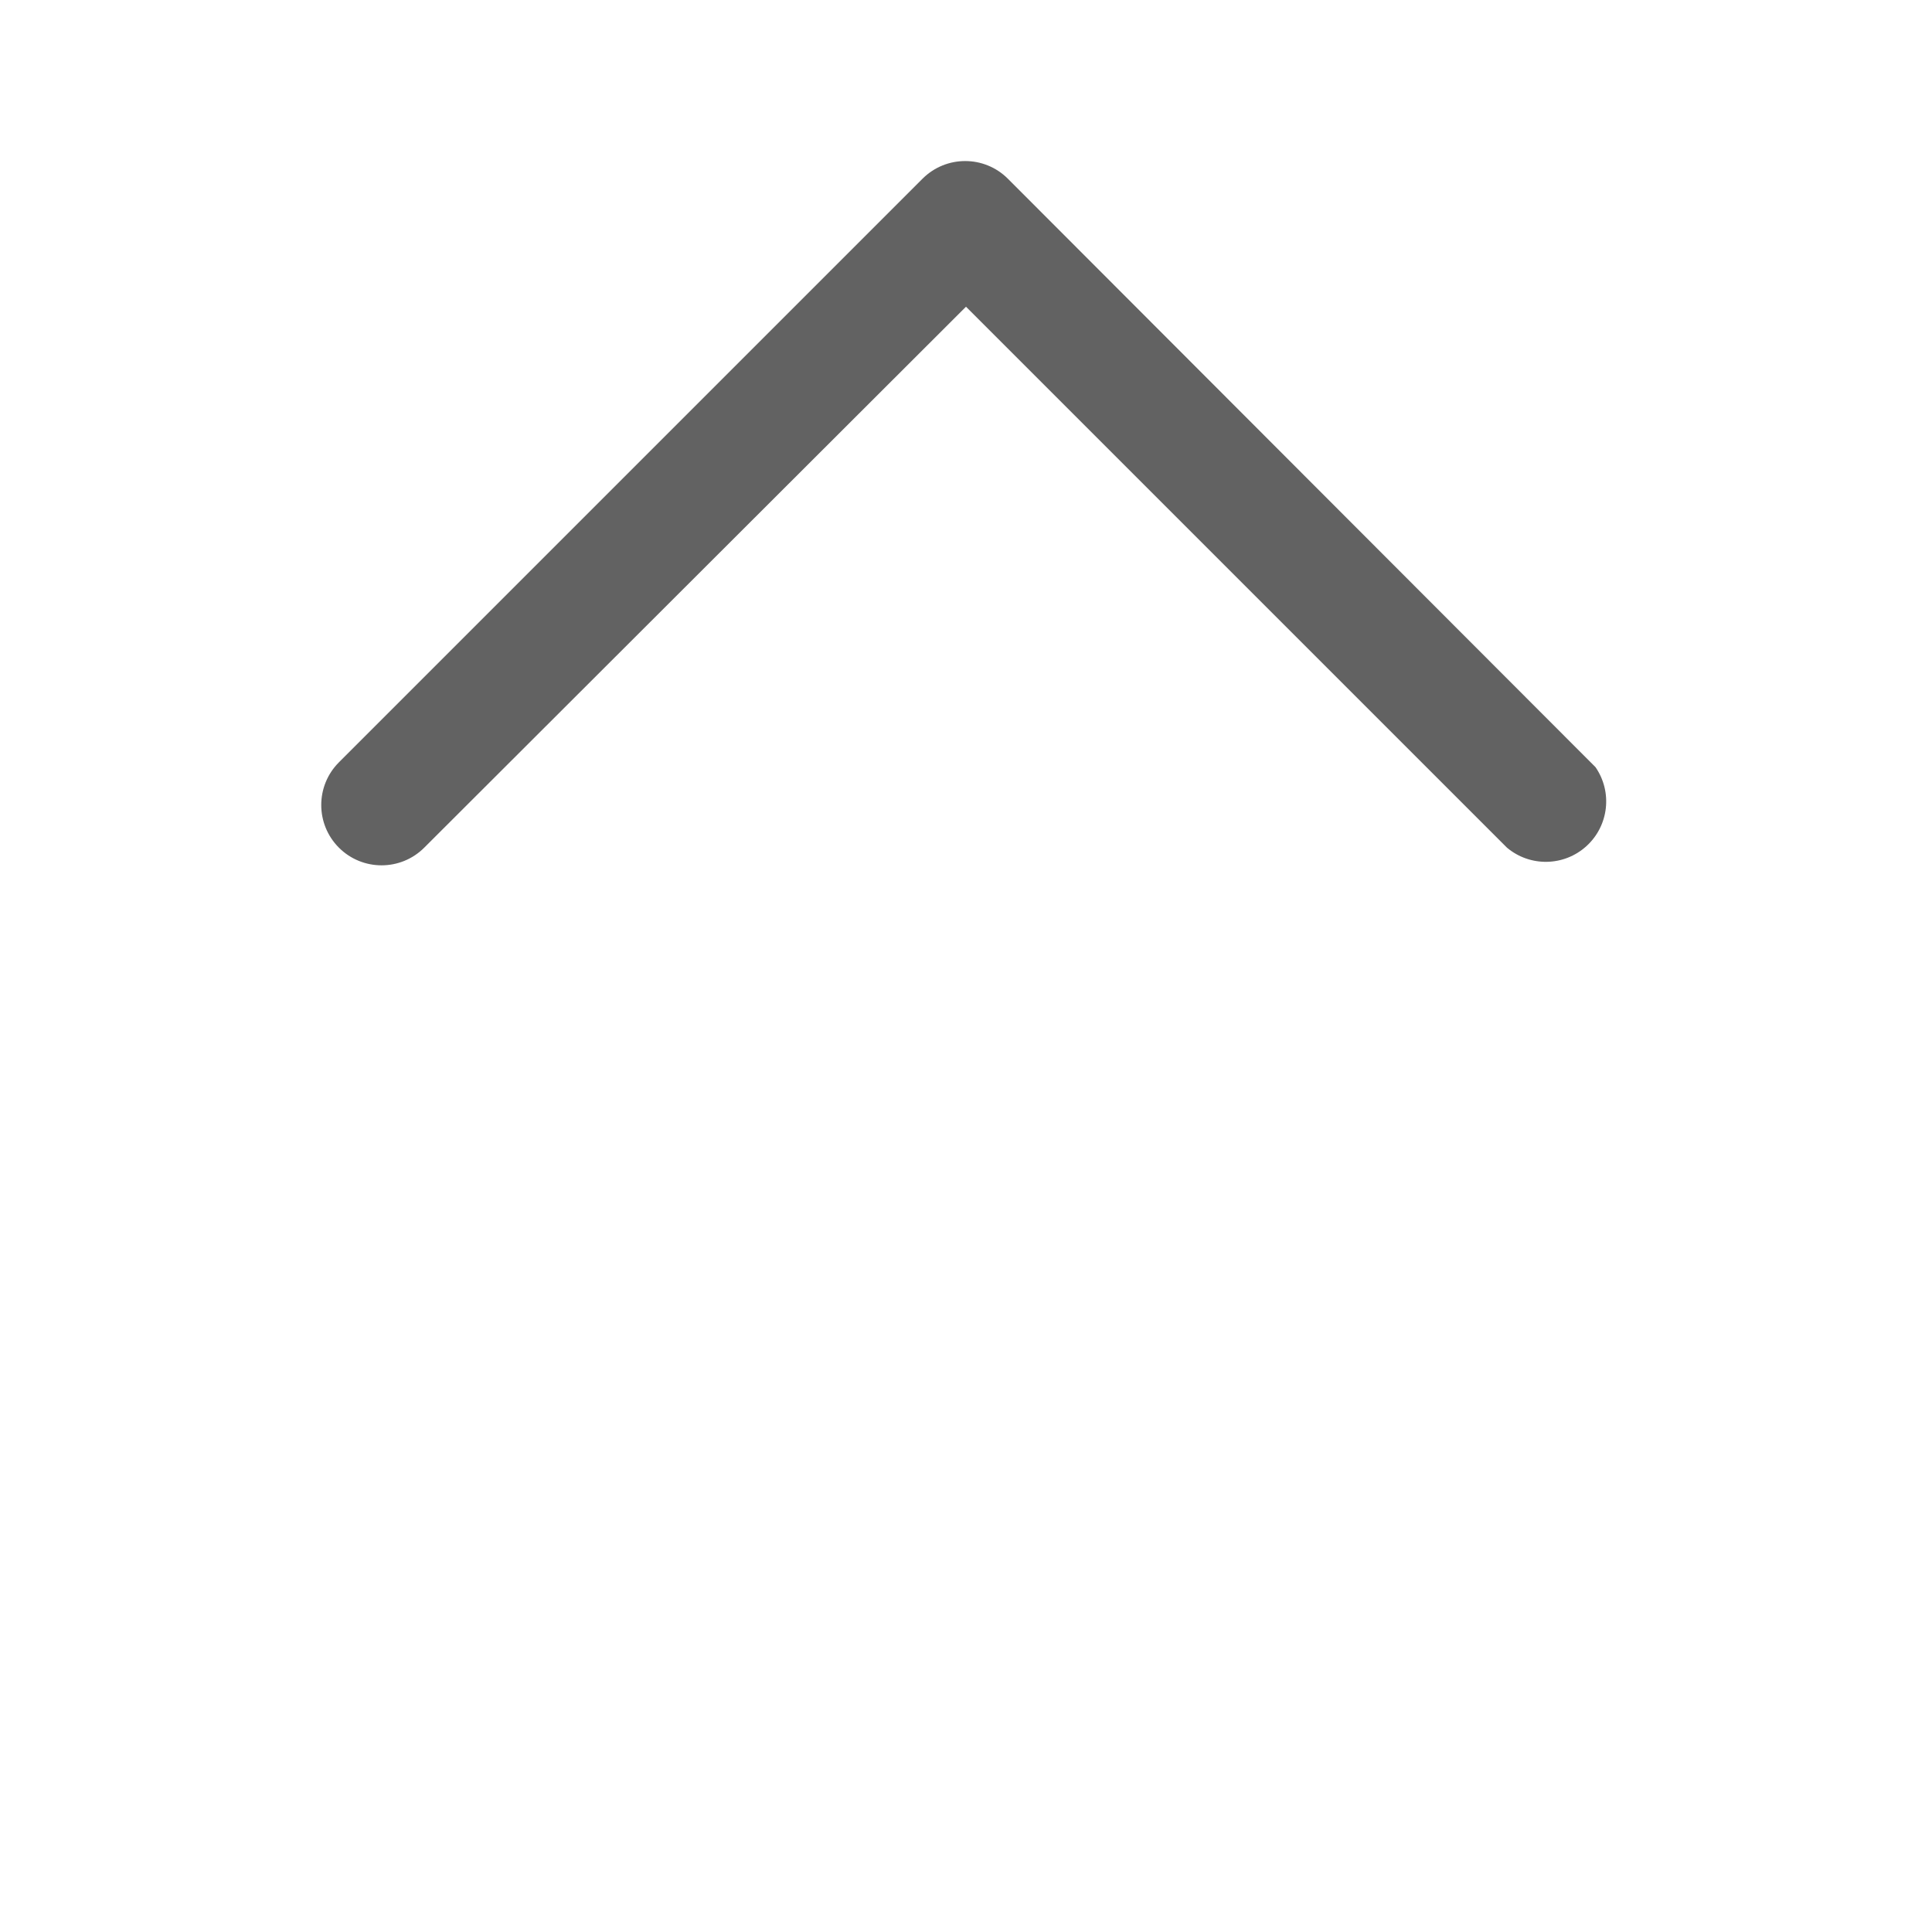
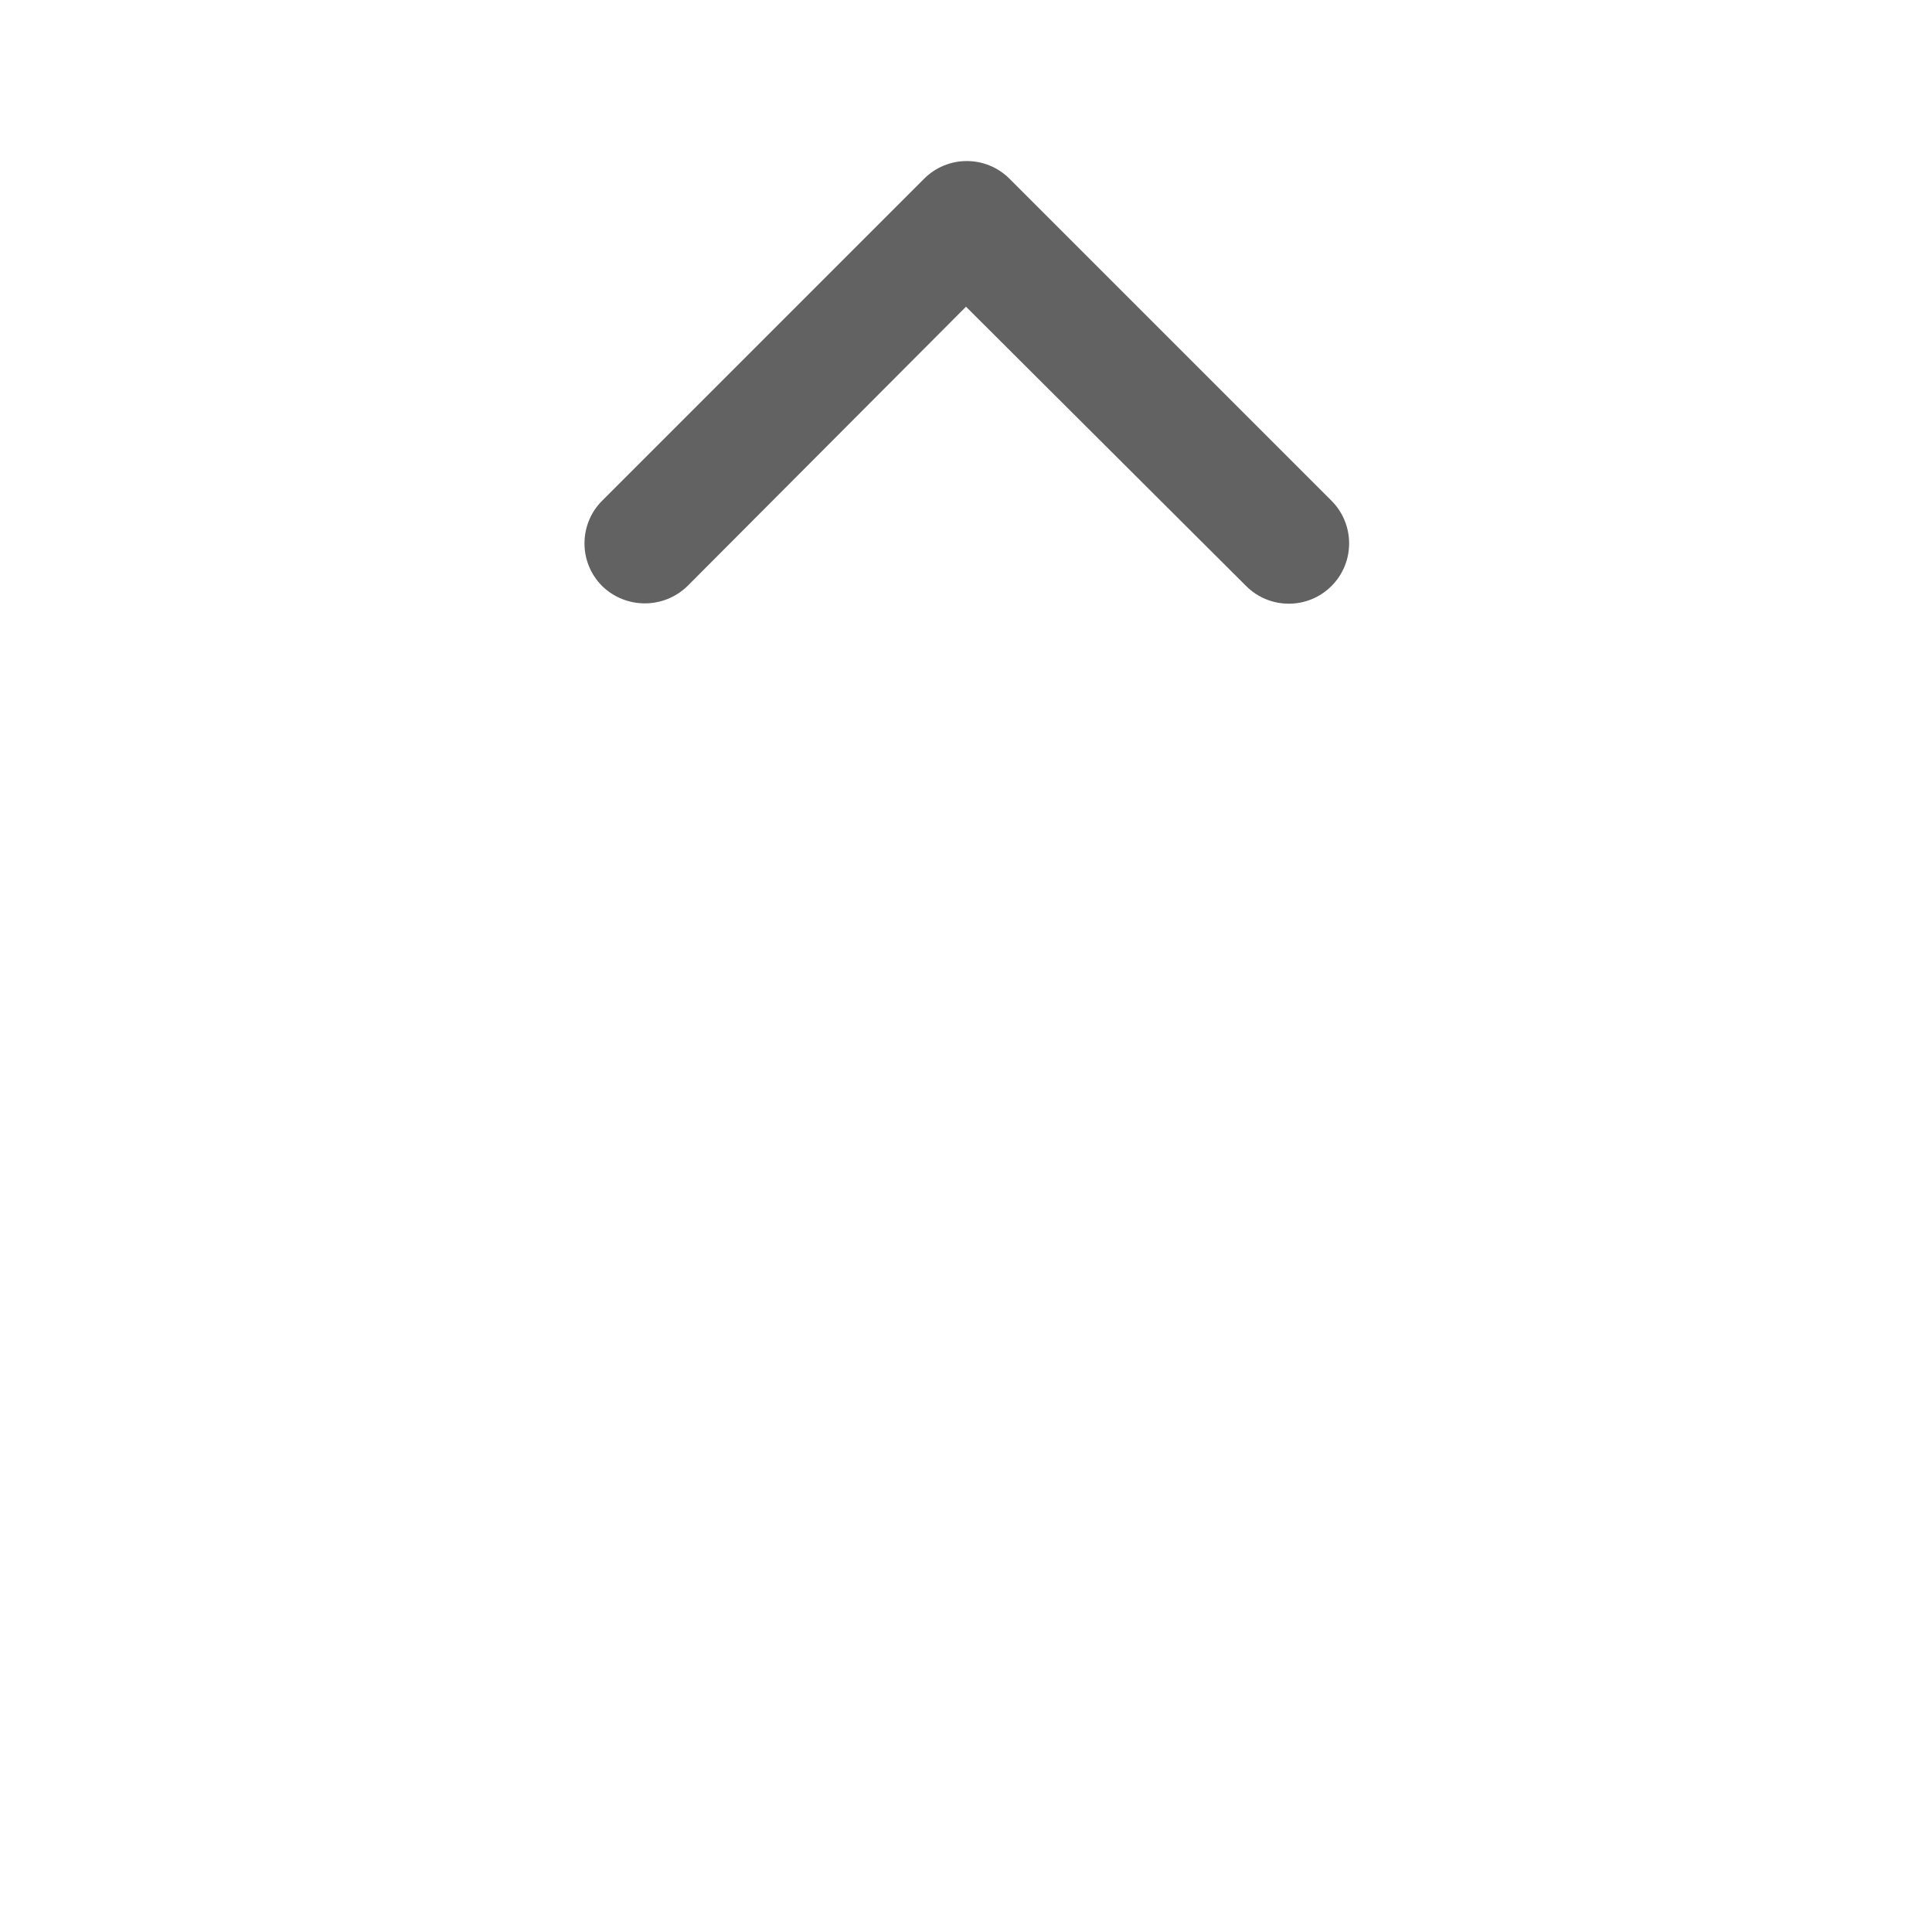
- <svg xmlns="http://www.w3.org/2000/svg" viewBox="0 0 24 24">
+ <svg xmlns="http://www.w3.org/2000/svg" id="e9cfd638-160a-4073-b496-2b161a4d4029" data-name="Livello 9" viewBox="0 0 24 24">
  <defs>
    <style>
-       .a0bcda11-0e5a-4f7f-8a43-633557f0607b {
+       .be64e116-f8d9-4f10-b4f6-b01e92a06746 {
        opacity: 0;
      }

-       .e75b371c-7f37-4524-a098-65a634d3950b {
+       .bc8b3022-ec86-4eac-9985-01d17fc8b1b4 {
        fill: #626262;
      }
    </style>
  </defs>
-   <g id="acb962b1-709f-4c84-9b19-8bfa652a2d72" data-name="BOX">
-     <rect id="f45d6304-add5-40ec-8d33-1eafab587055" data-name="OVERLAY" class="a0bcda11-0e5a-4f7f-8a43-633557f0607b" width="24" height="24" />
-   </g>
-   <g id="ab1645d2-536e-4341-921c-99069dcf1f42" data-name="Livello 10">
-     <path class="e75b371c-7f37-4524-a098-65a634d3950b" d="M4.21,10.53a.75.75,0,0,0,1.06,0L12,3.81l6.72,6.72a.75.75,0,0,0,1.1-1s0,0,0,0L12.52,2.22a.75.75,0,0,0-1.06,0L4.21,9.47A.75.75,0,0,0,4.21,10.53Z" transform="translate(0 0)" />
-   </g>
+   <rect id="adfd57c0-3c8f-40c3-93d6-bb3efd6a01d6" data-name="OVERLAY" class="be64e116-f8d9-4f10-b4f6-b01e92a06746" width="24" height="24" />
+   <path class="bc8b3022-ec86-4eac-9985-01d17fc8b1b4" d="M16.54,7.28a.75.75,0,0,1-1.06,0L12,3.81,8.54,7.28a.76.76,0,0,1-1.06,0,.75.75,0,0,1,0-1.06l0,0,4-4a.75.75,0,0,1,1.06,0l4,4A.75.75,0,0,1,16.54,7.28Z" transform="translate(0 0)" />
</svg>
